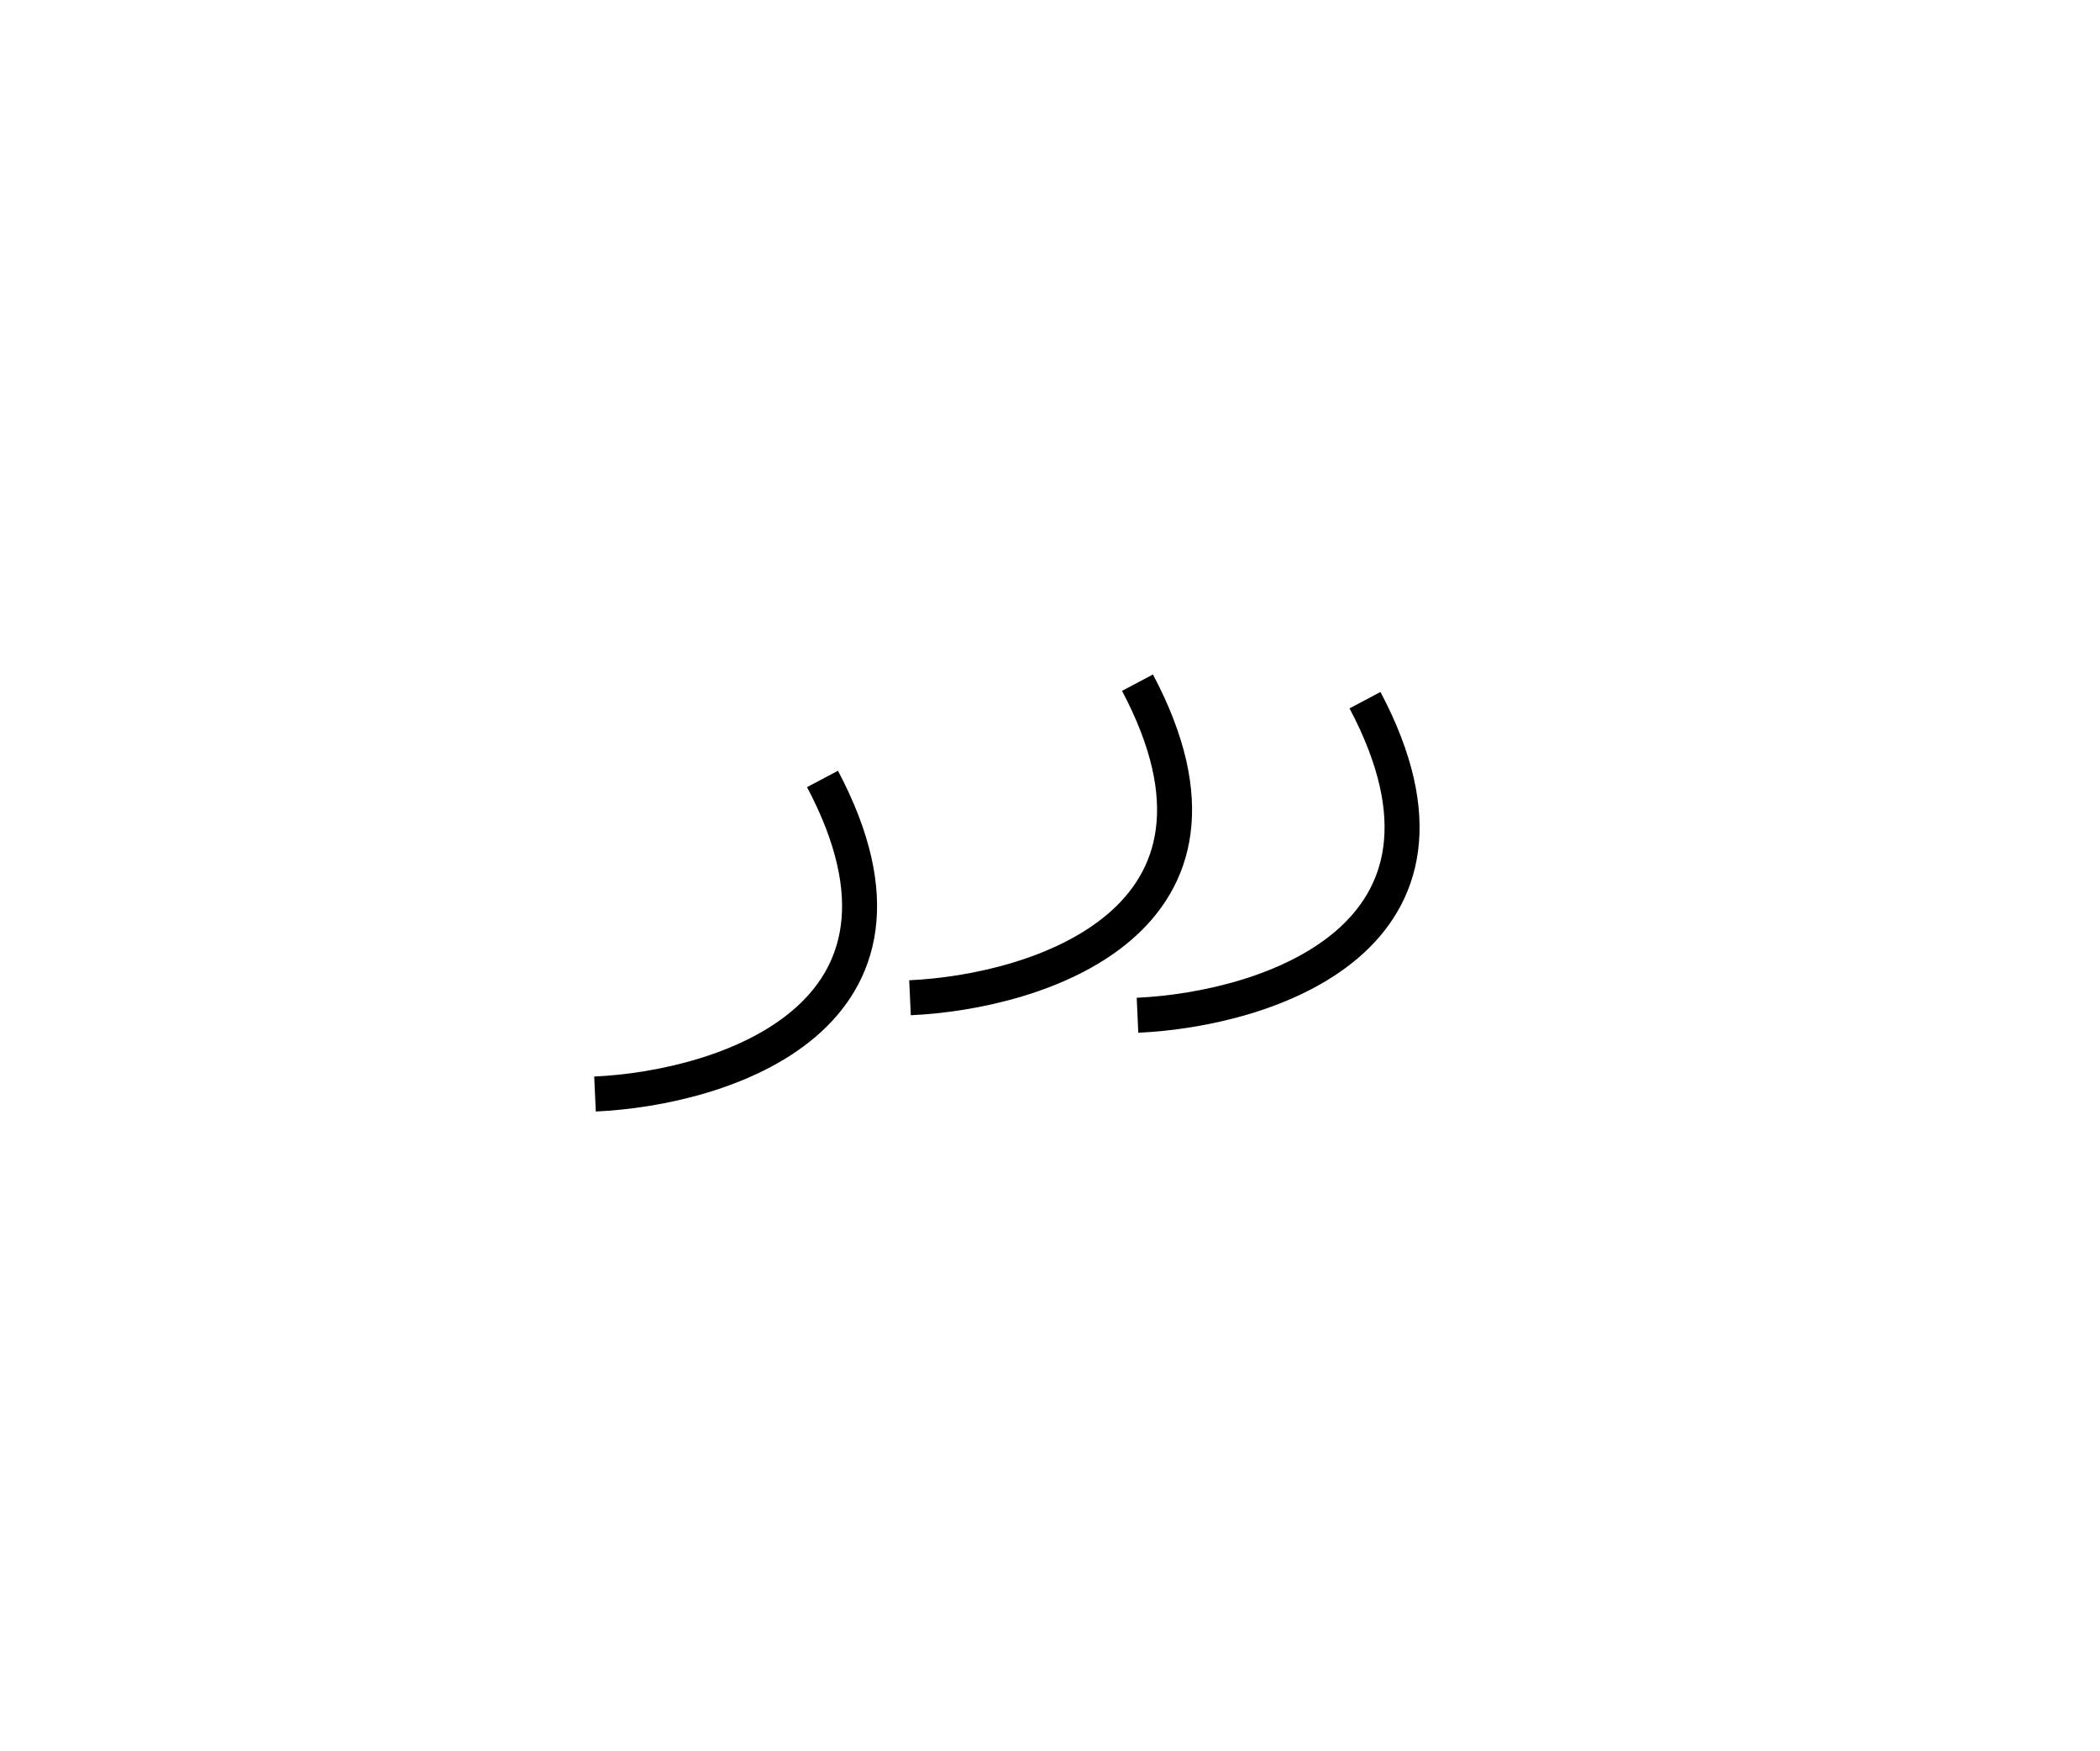
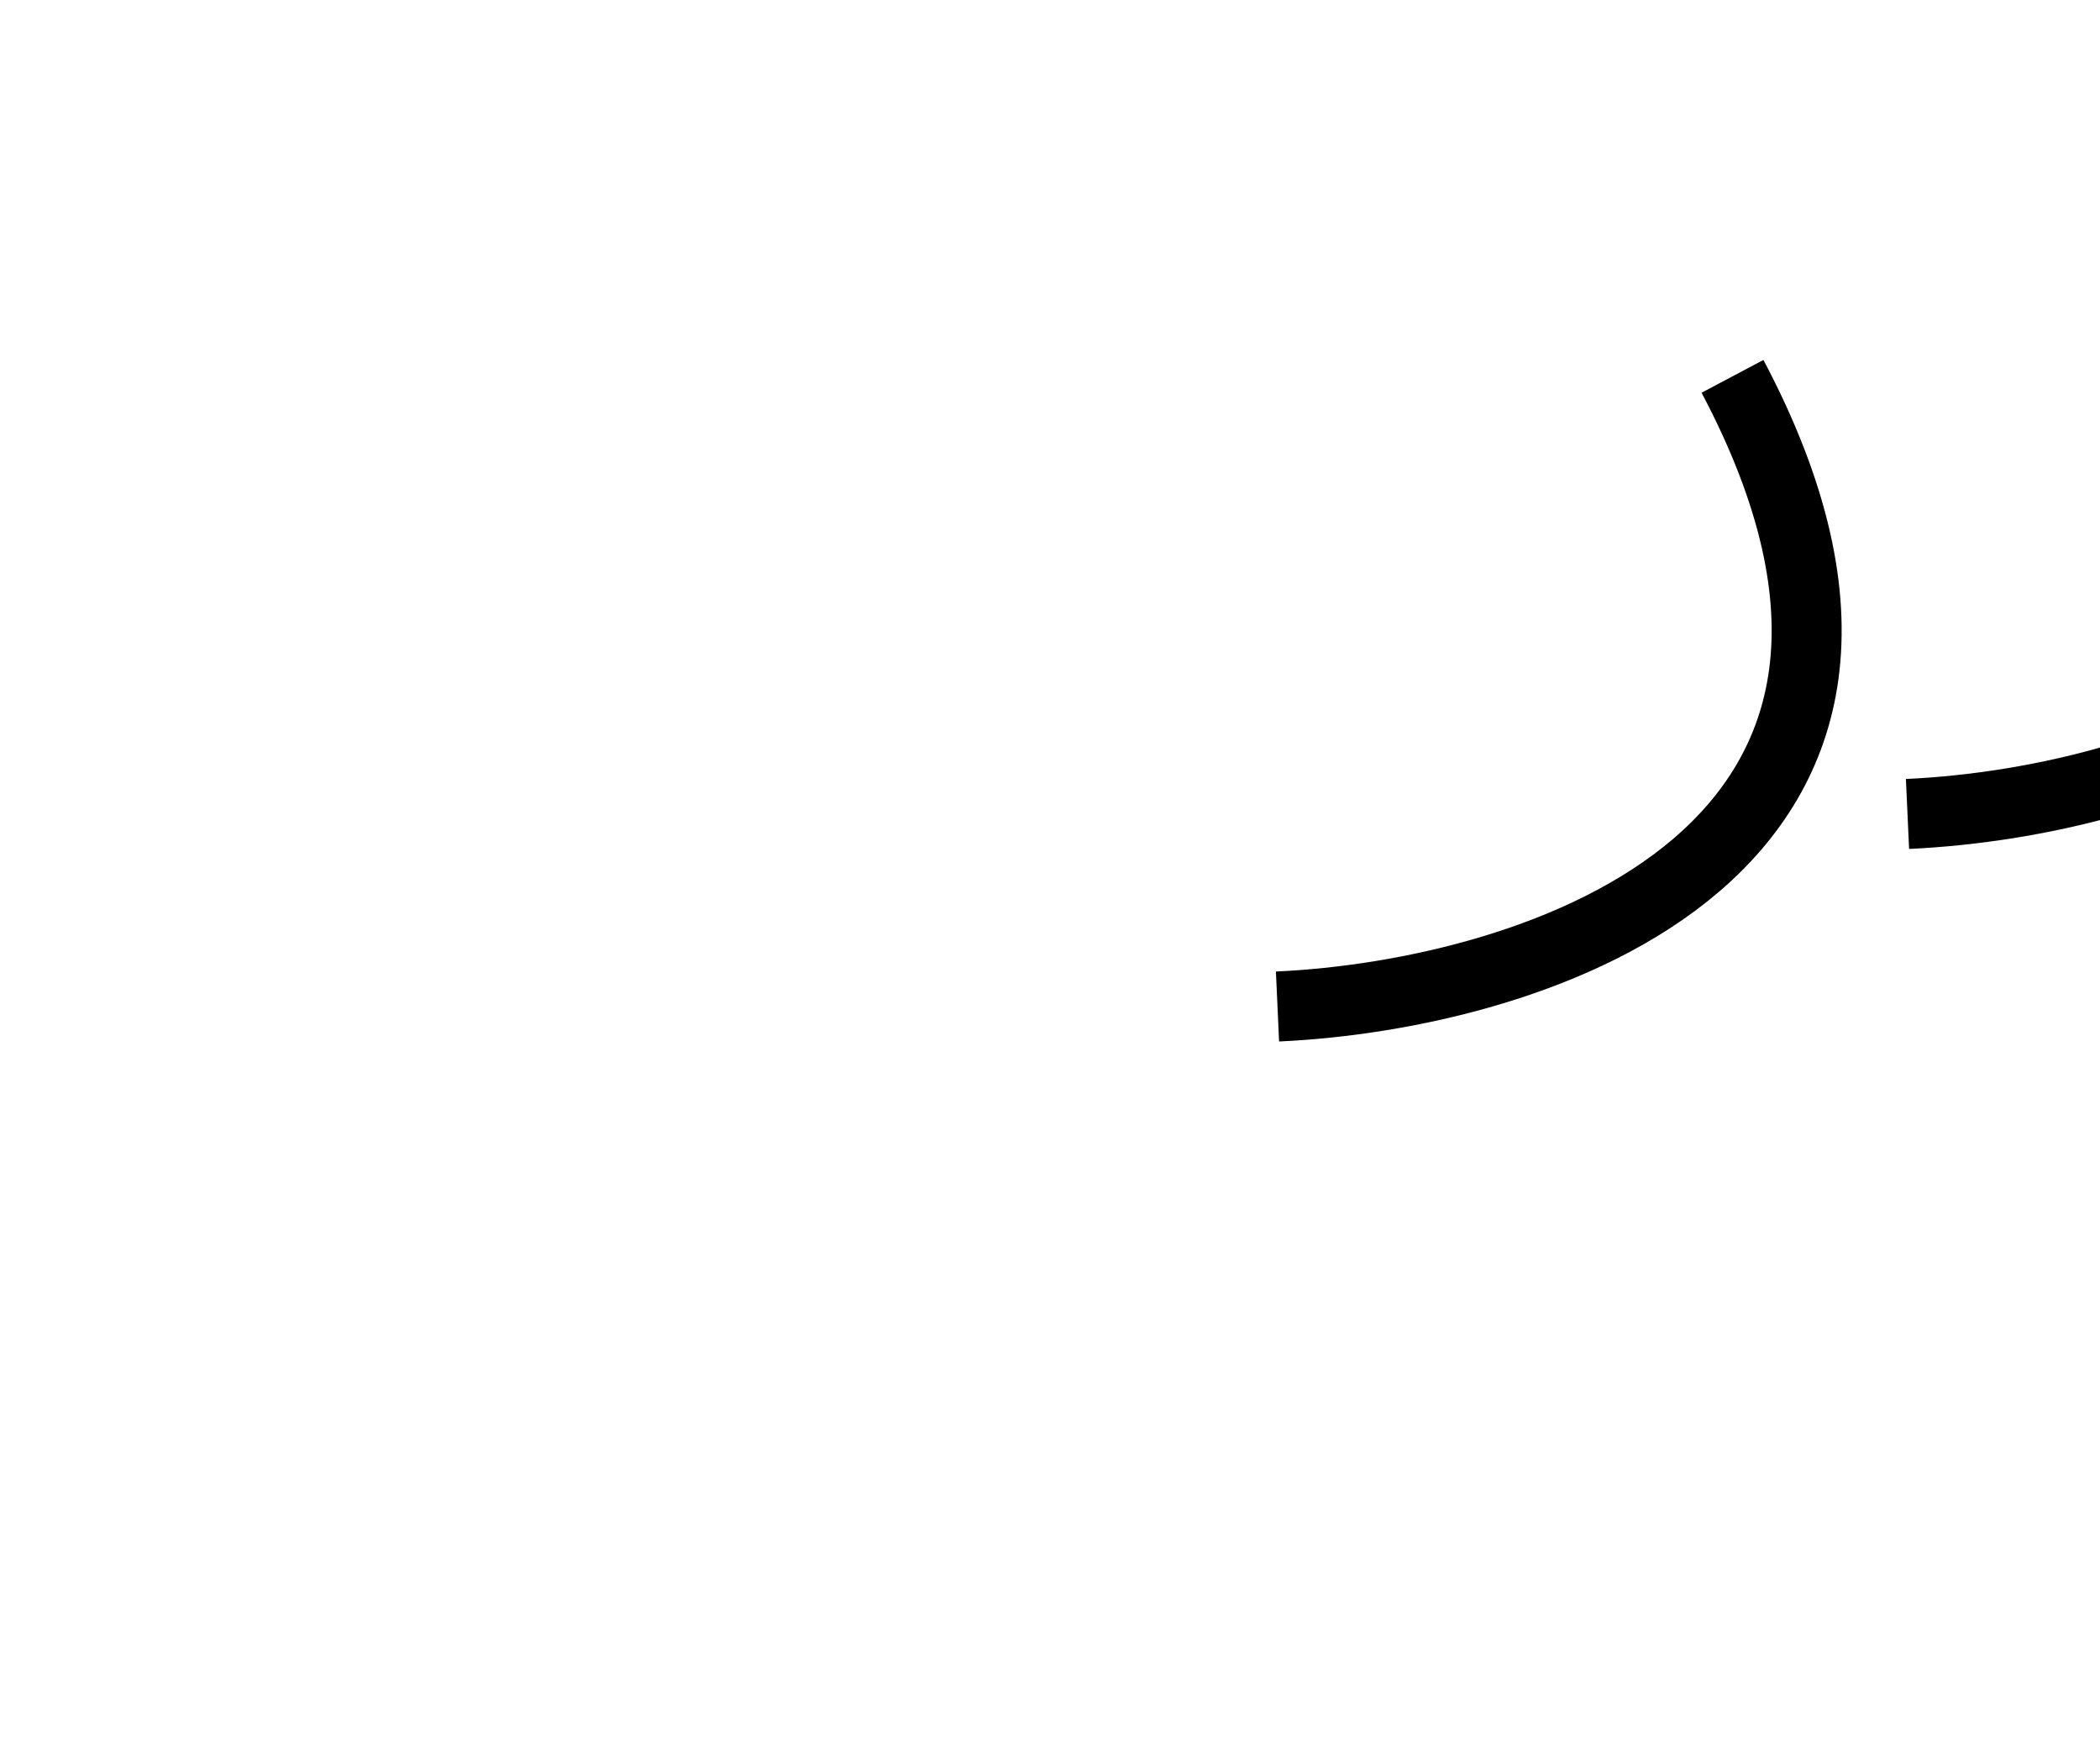
<svg xmlns="http://www.w3.org/2000/svg" width="240" height="200" viewBox="0 0 240 200" fill="none">
-   <g transform="translate(-10, 60)">
+   <g transform="translate(-10, -15) scale(2)">
    <path d="M140 56C154.667 55.333 180.4 47.2 166 20" stroke="black" stroke-width="4" />
    <path d="M114 54C128.667 53.333 154.4 45.2 140 18" stroke="black" stroke-width="4" />
    <path d="M78 65C92.667 64.333 118.4 56.2 104 29" stroke="black" stroke-width="4" />
  </g>
</svg>
